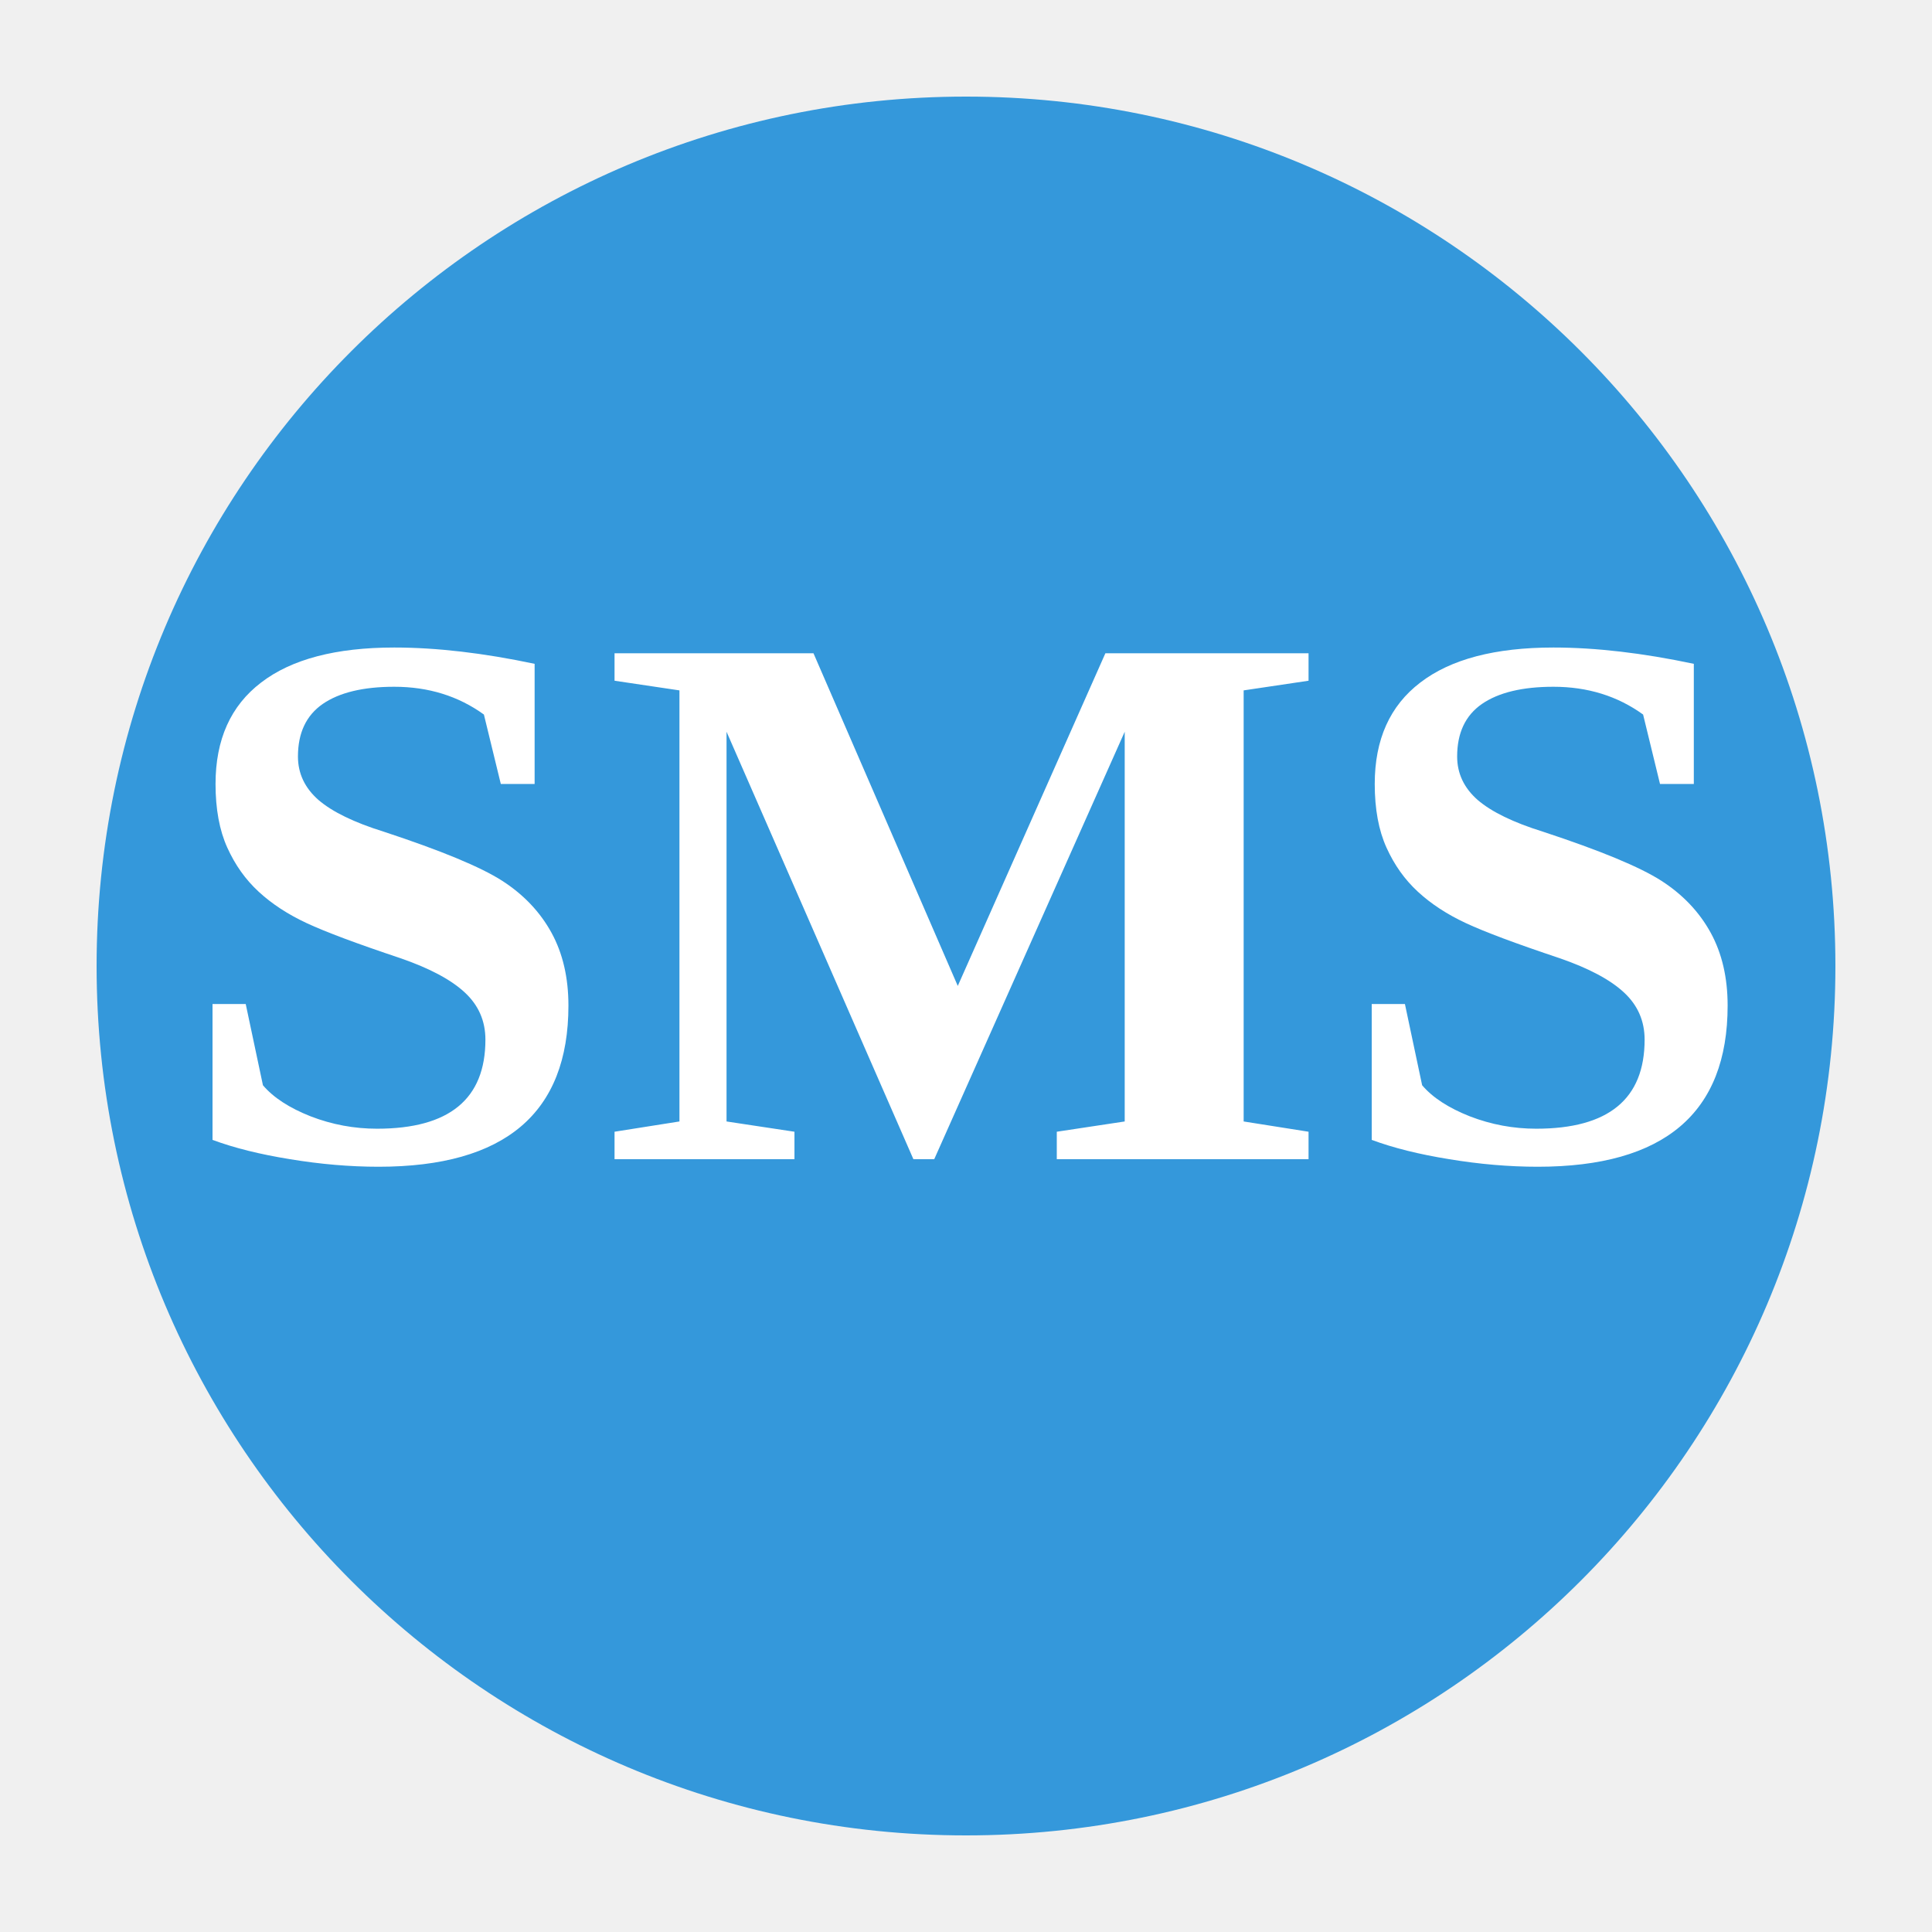
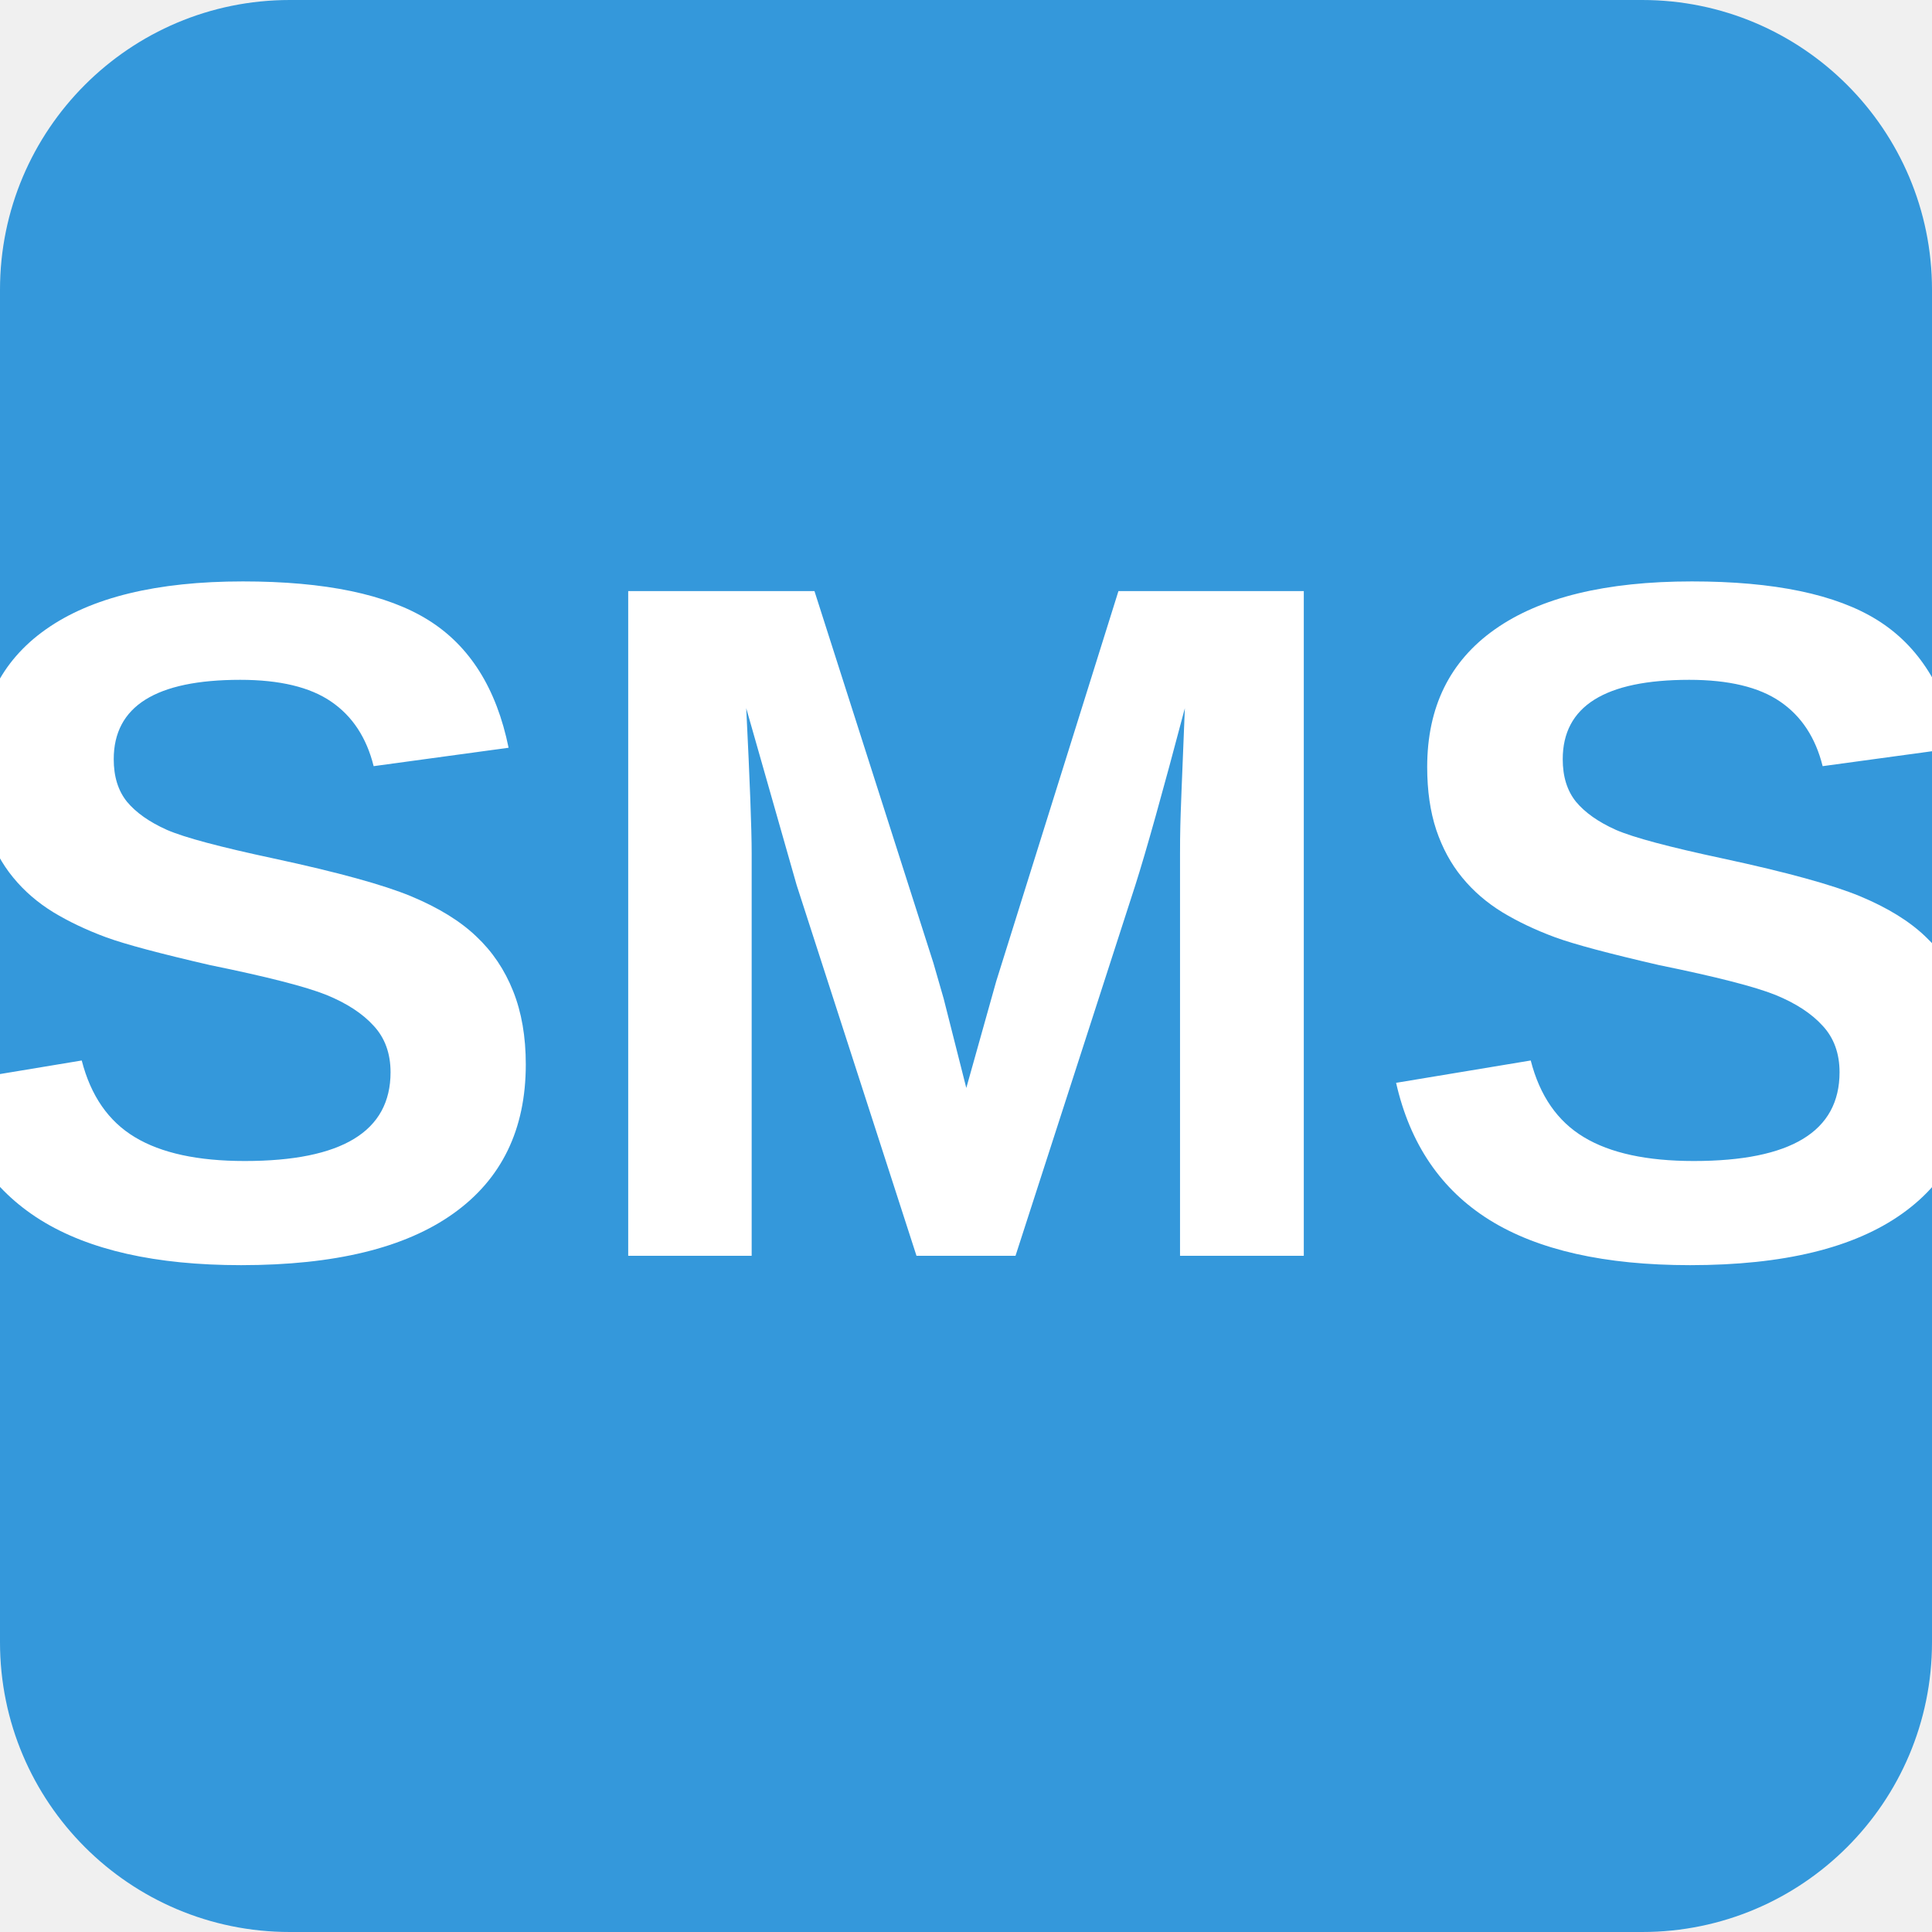
- <svg xmlns="http://www.w3.org/2000/svg" viewBox="0 0 100 100">
-   <circle cx="50" cy="50" r="45" fill="#3498db" />
-   <text x="50" y="60" font-size="40" font-weight="bold" text-anchor="middle" fill="white">SMS</text>
+ <svg xmlns="http://www.w3.org/2000/svg" viewBox="0 0 100 100" width="100" height="100">
+   <rect width="100" height="100" rx="15" fill="#3498db" />
+   <text x="50" y="65" font-family="Arial, sans-serif" font-size="50" font-weight="bold" text-anchor="middle" fill="white">SMS</text>
</svg>
